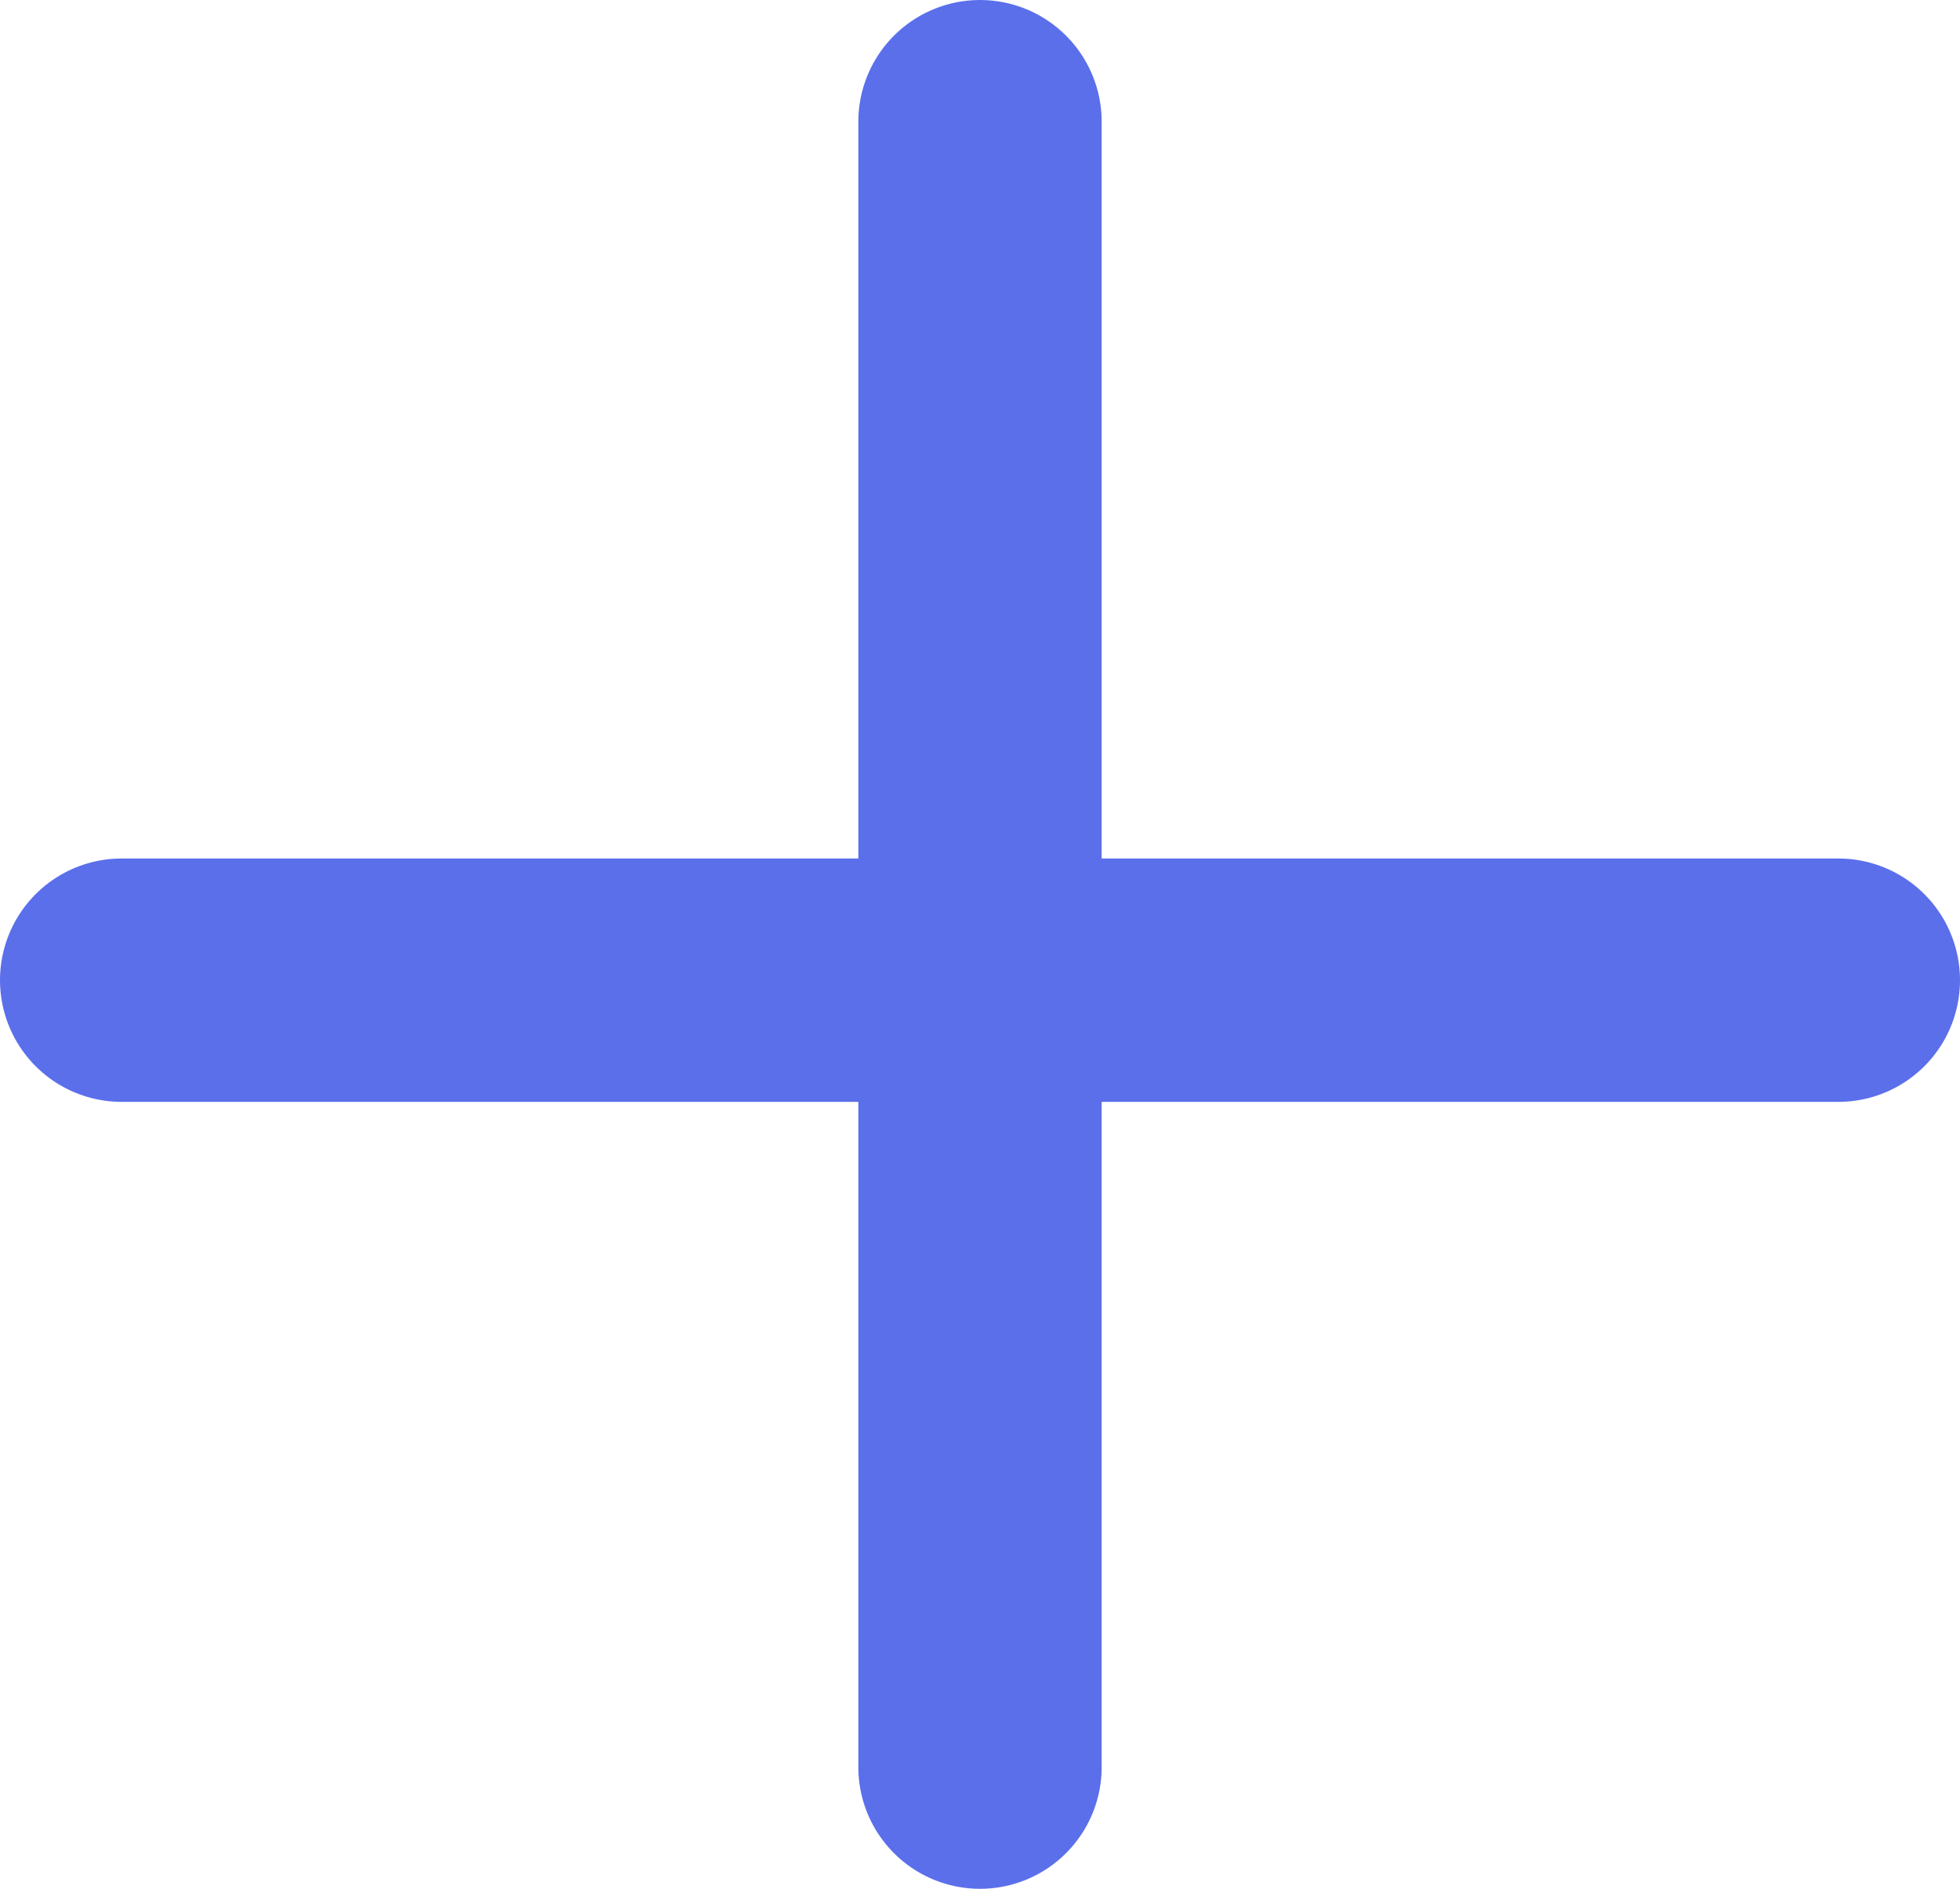
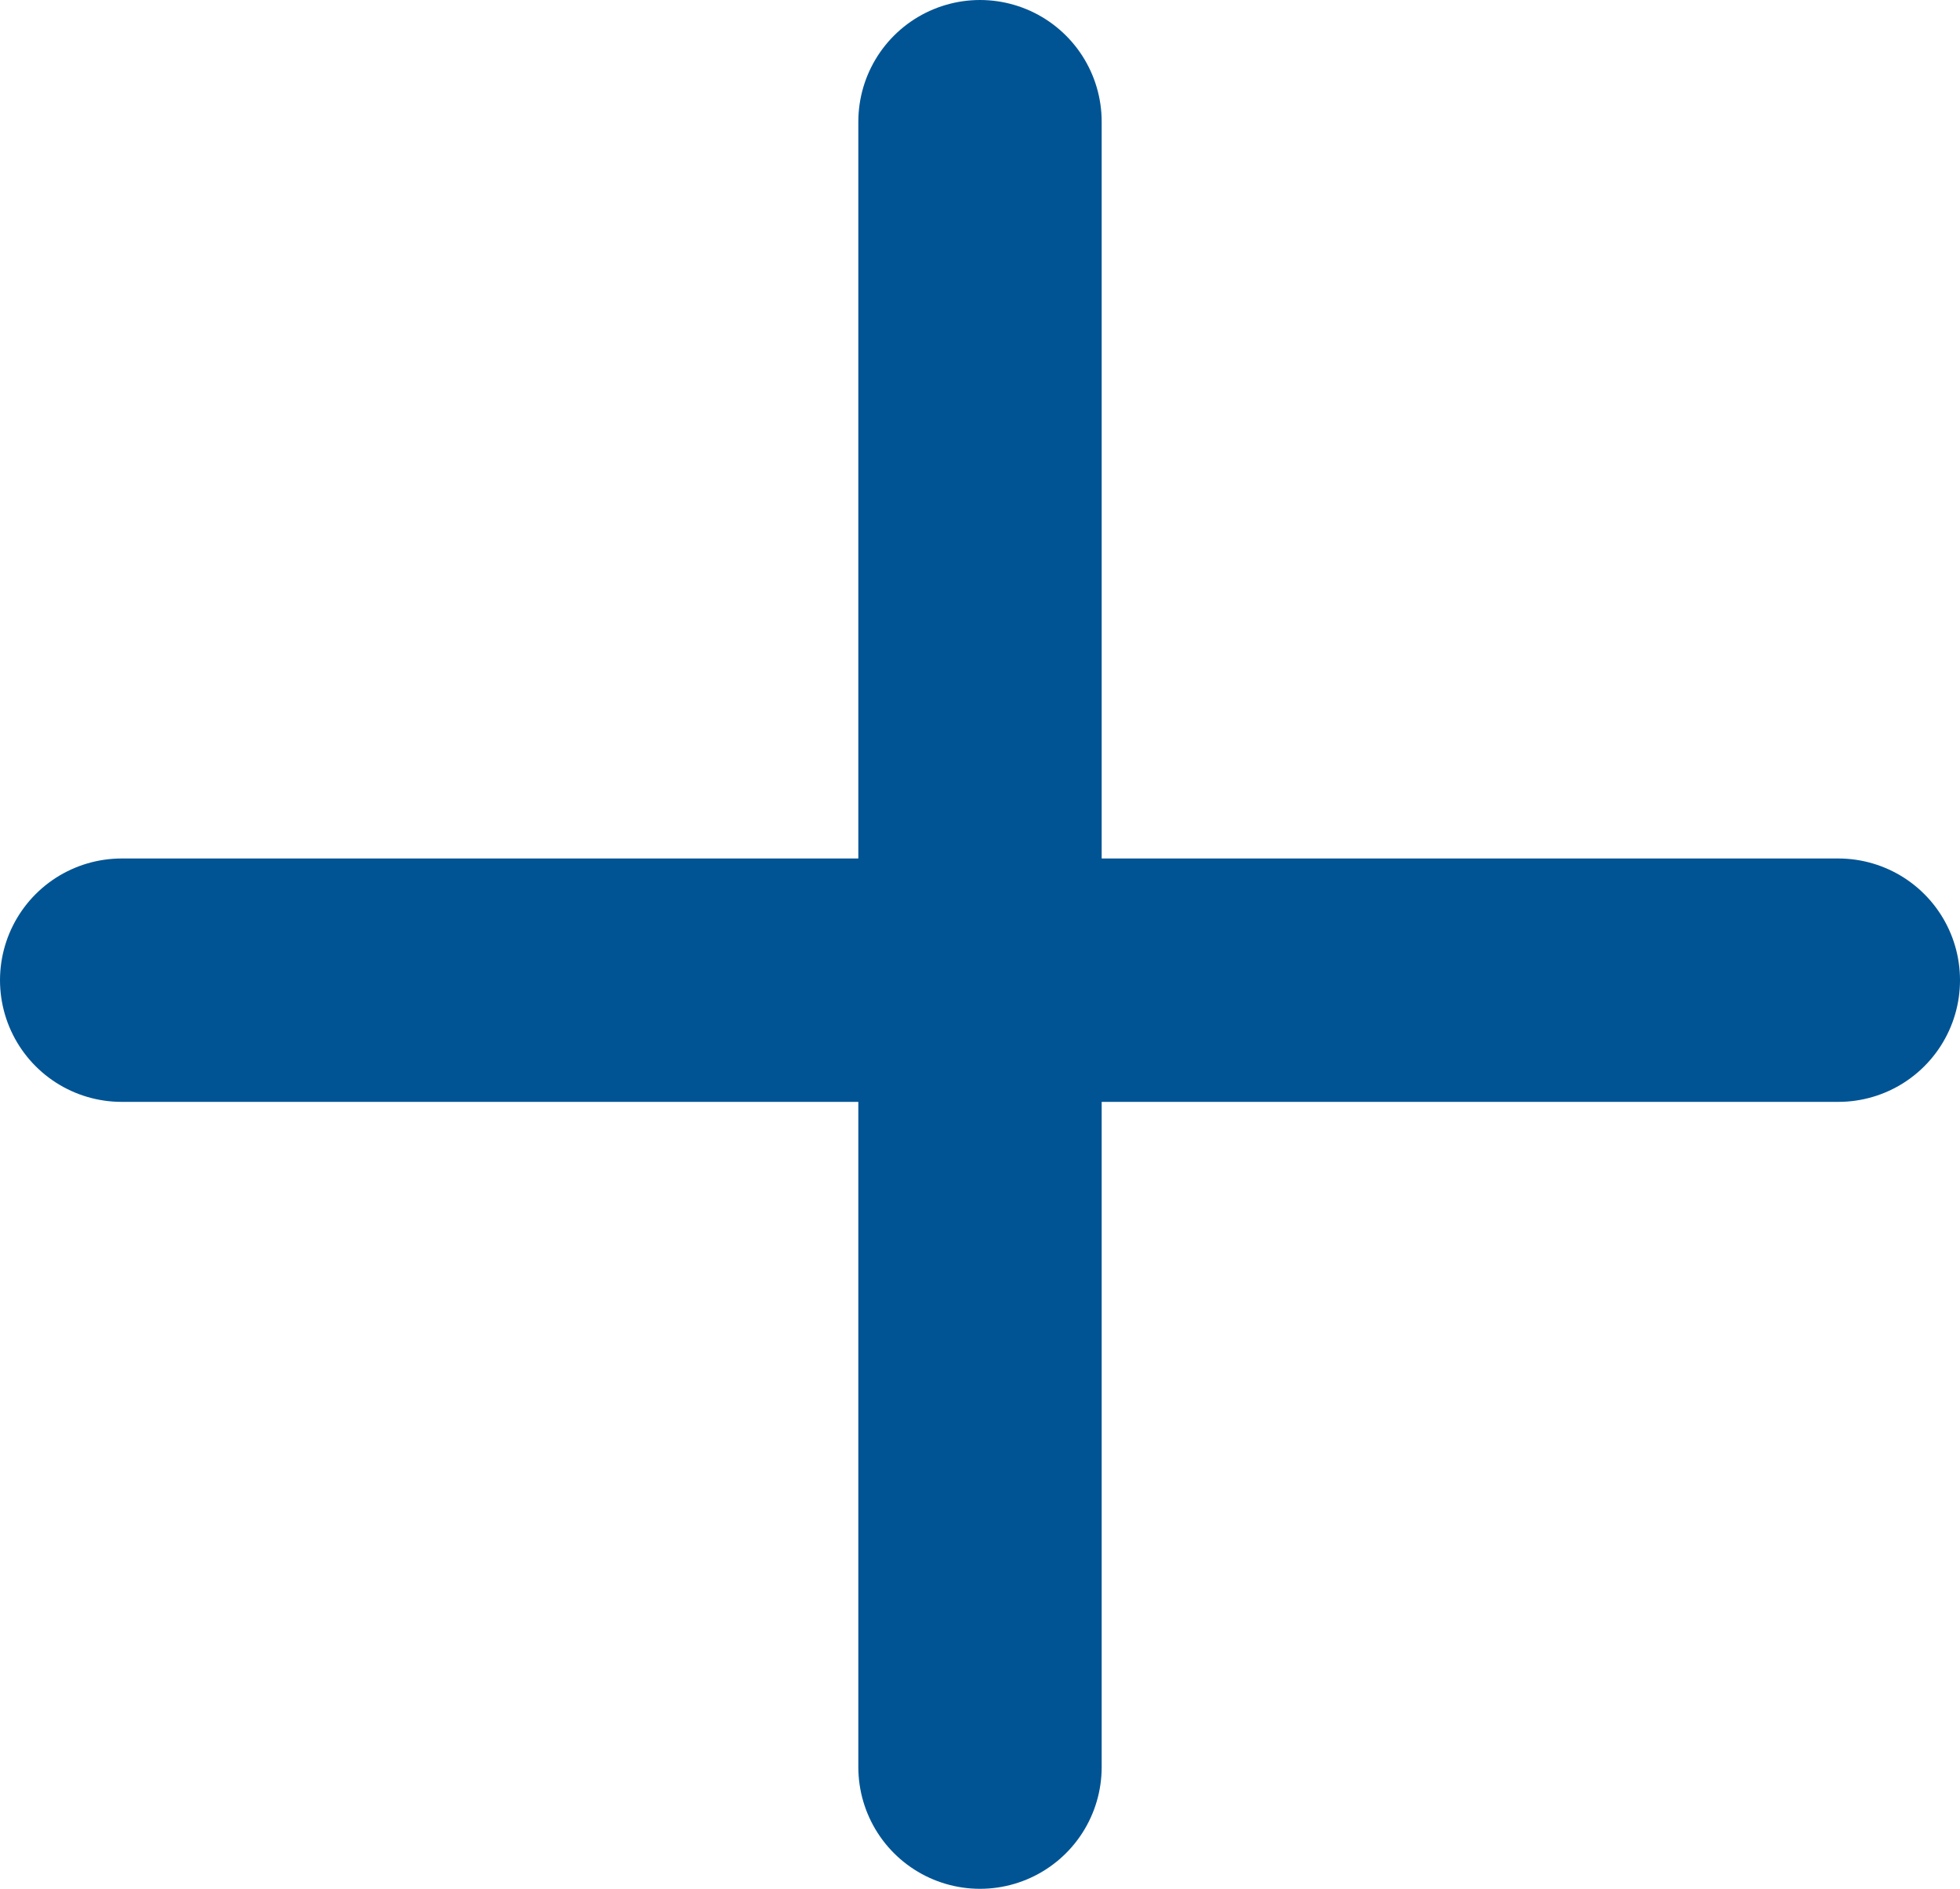
<svg xmlns="http://www.w3.org/2000/svg" width="24.164" height="23.282" viewBox="0 0 24.164 23.282">
  <g id="组_588" data-name="组 588" transform="translate(1.5 1.5)">
-     <line id="直线_10" data-name="直线 10" x2="21.164" transform="translate(0 10.582)" fill="none" stroke="#5b6feb" stroke-linecap="round" stroke-width="3" />
-     <line id="直线_11" data-name="直线 11" y2="20.282" transform="translate(10.582)" fill="none" stroke="#5b6feb" stroke-linecap="round" stroke-width="3" />
+     <line id="直线_10" data-name="直线 10" x2="21.164" transform="translate(0 10.582)" fill="none" stroke="rgb(0, 84, 148)" stroke-linecap="round" stroke-width="3" />
+     <line id="直线_11" data-name="直线 11" y2="20.282" transform="translate(10.582)" fill="none" stroke="rgb(0, 84, 148)" stroke-linecap="round" stroke-width="3" />
  </g>
</svg>
